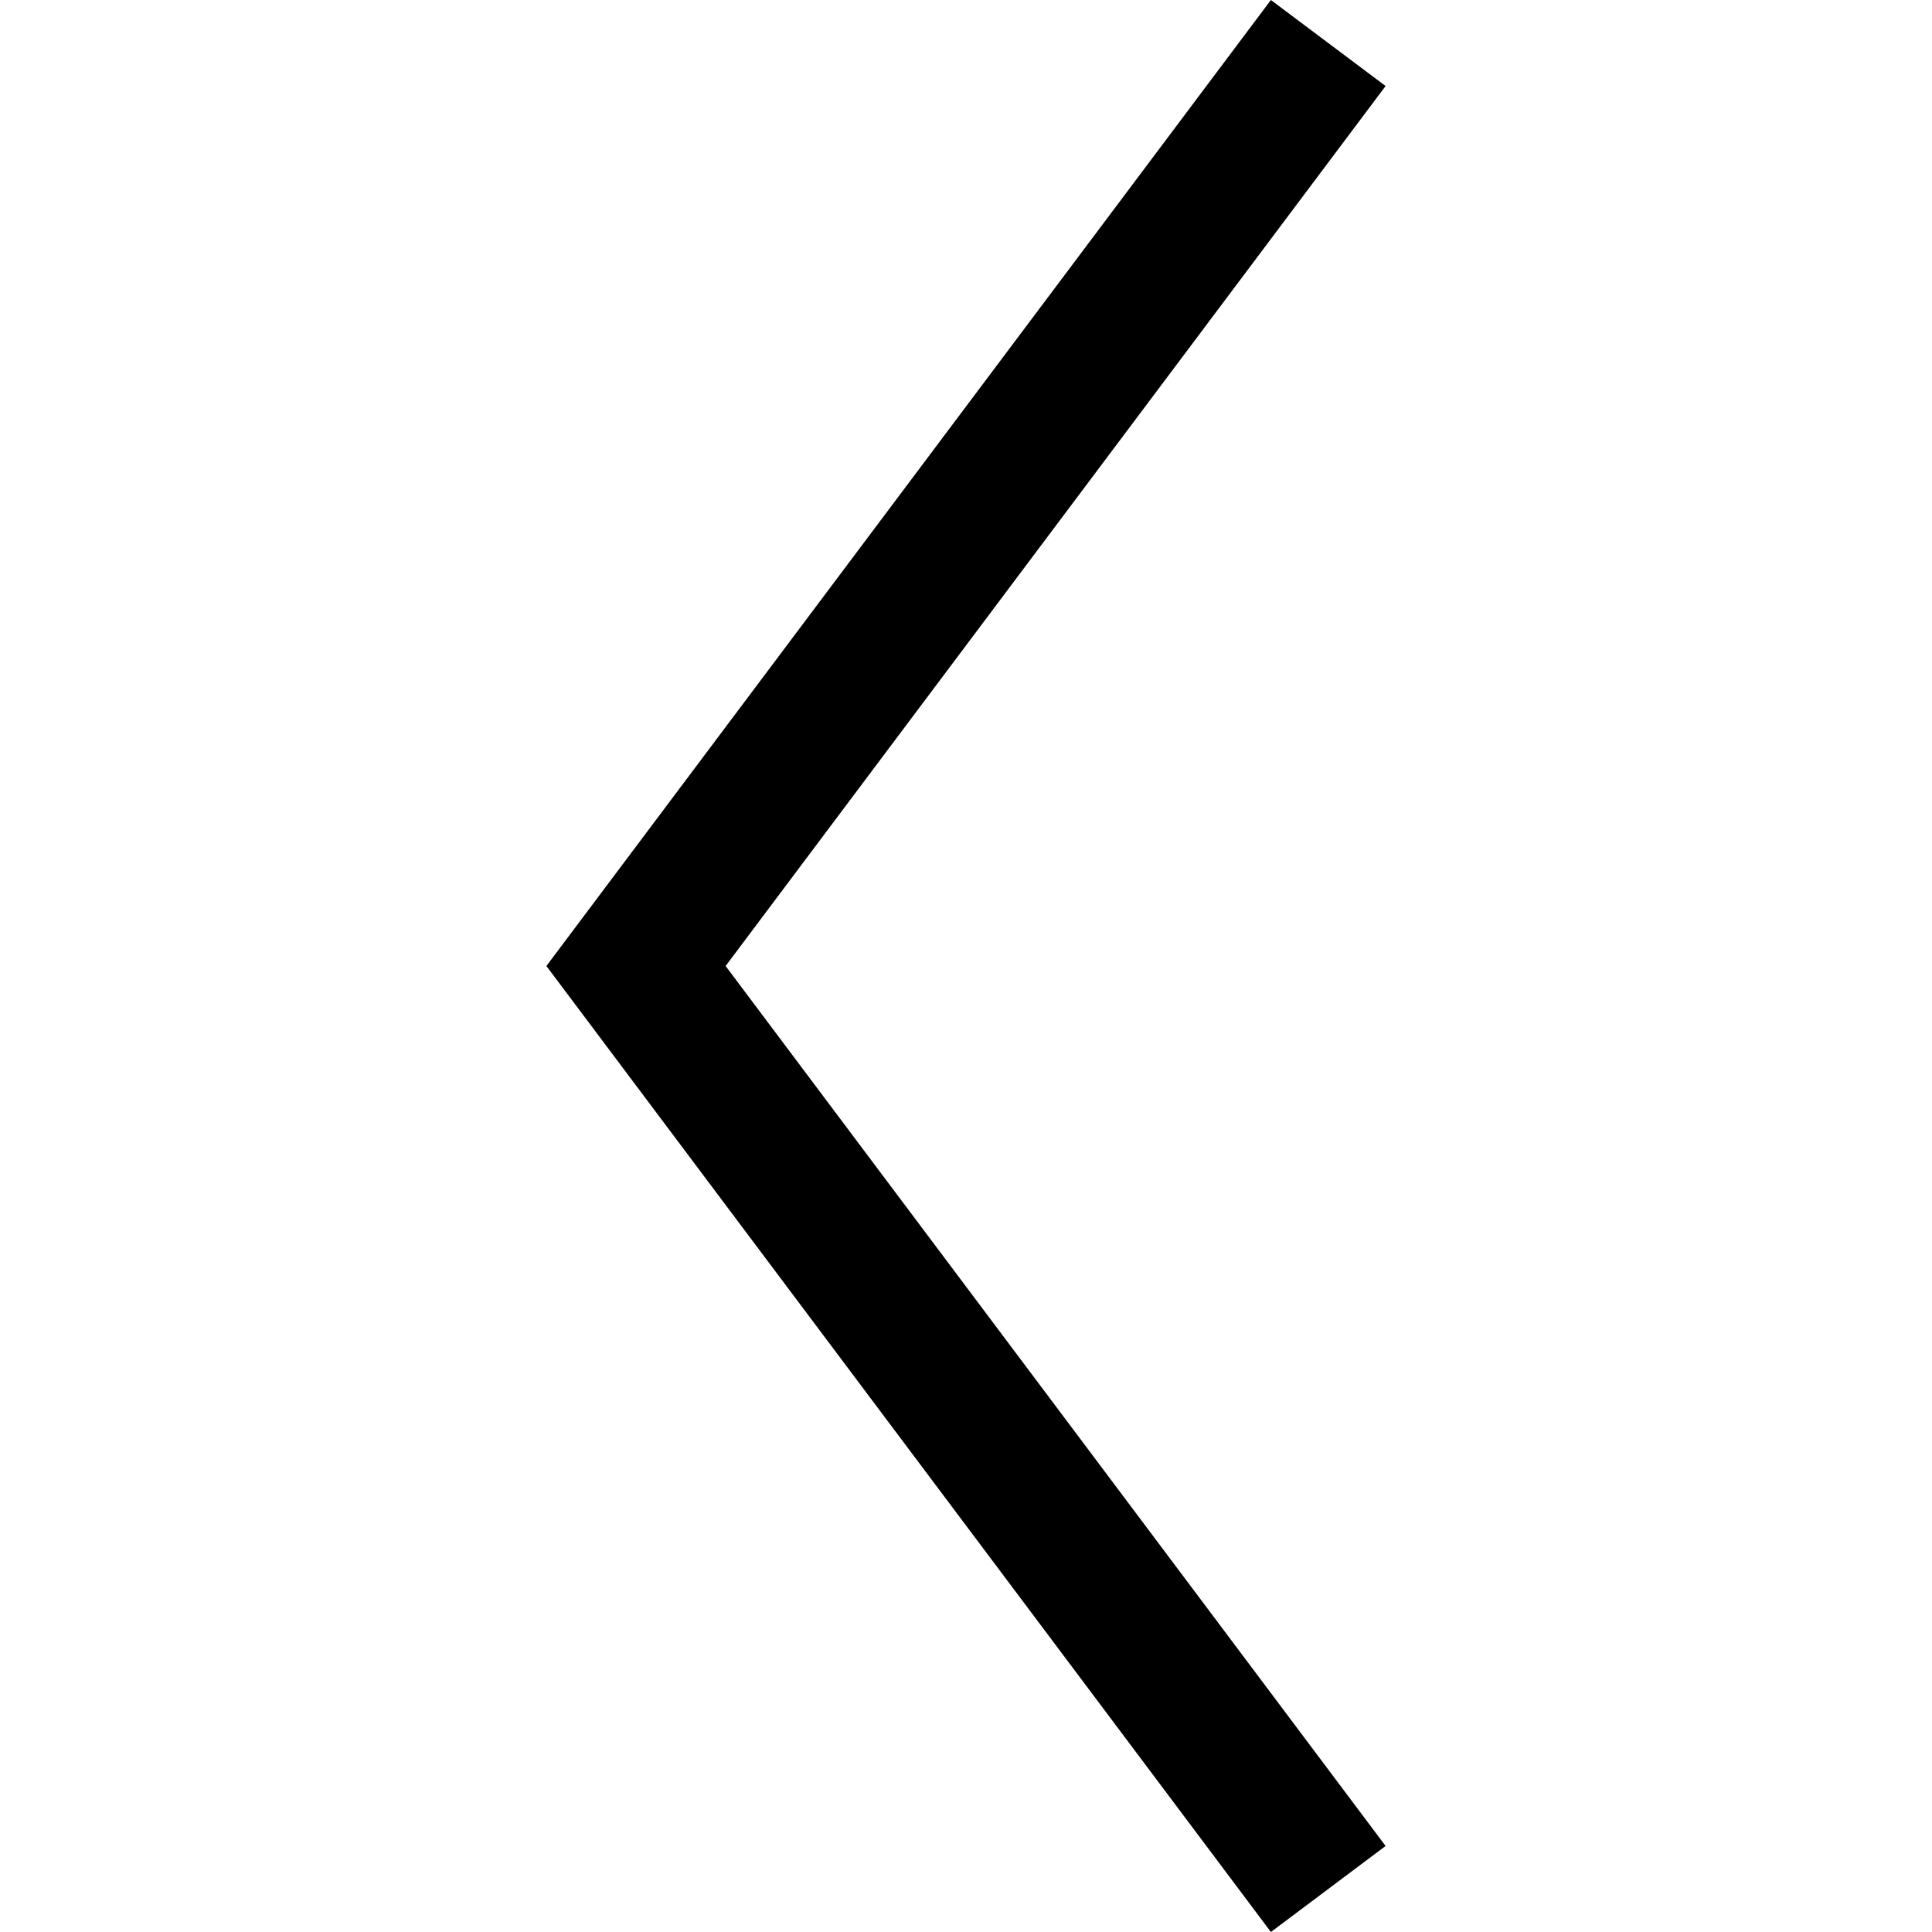
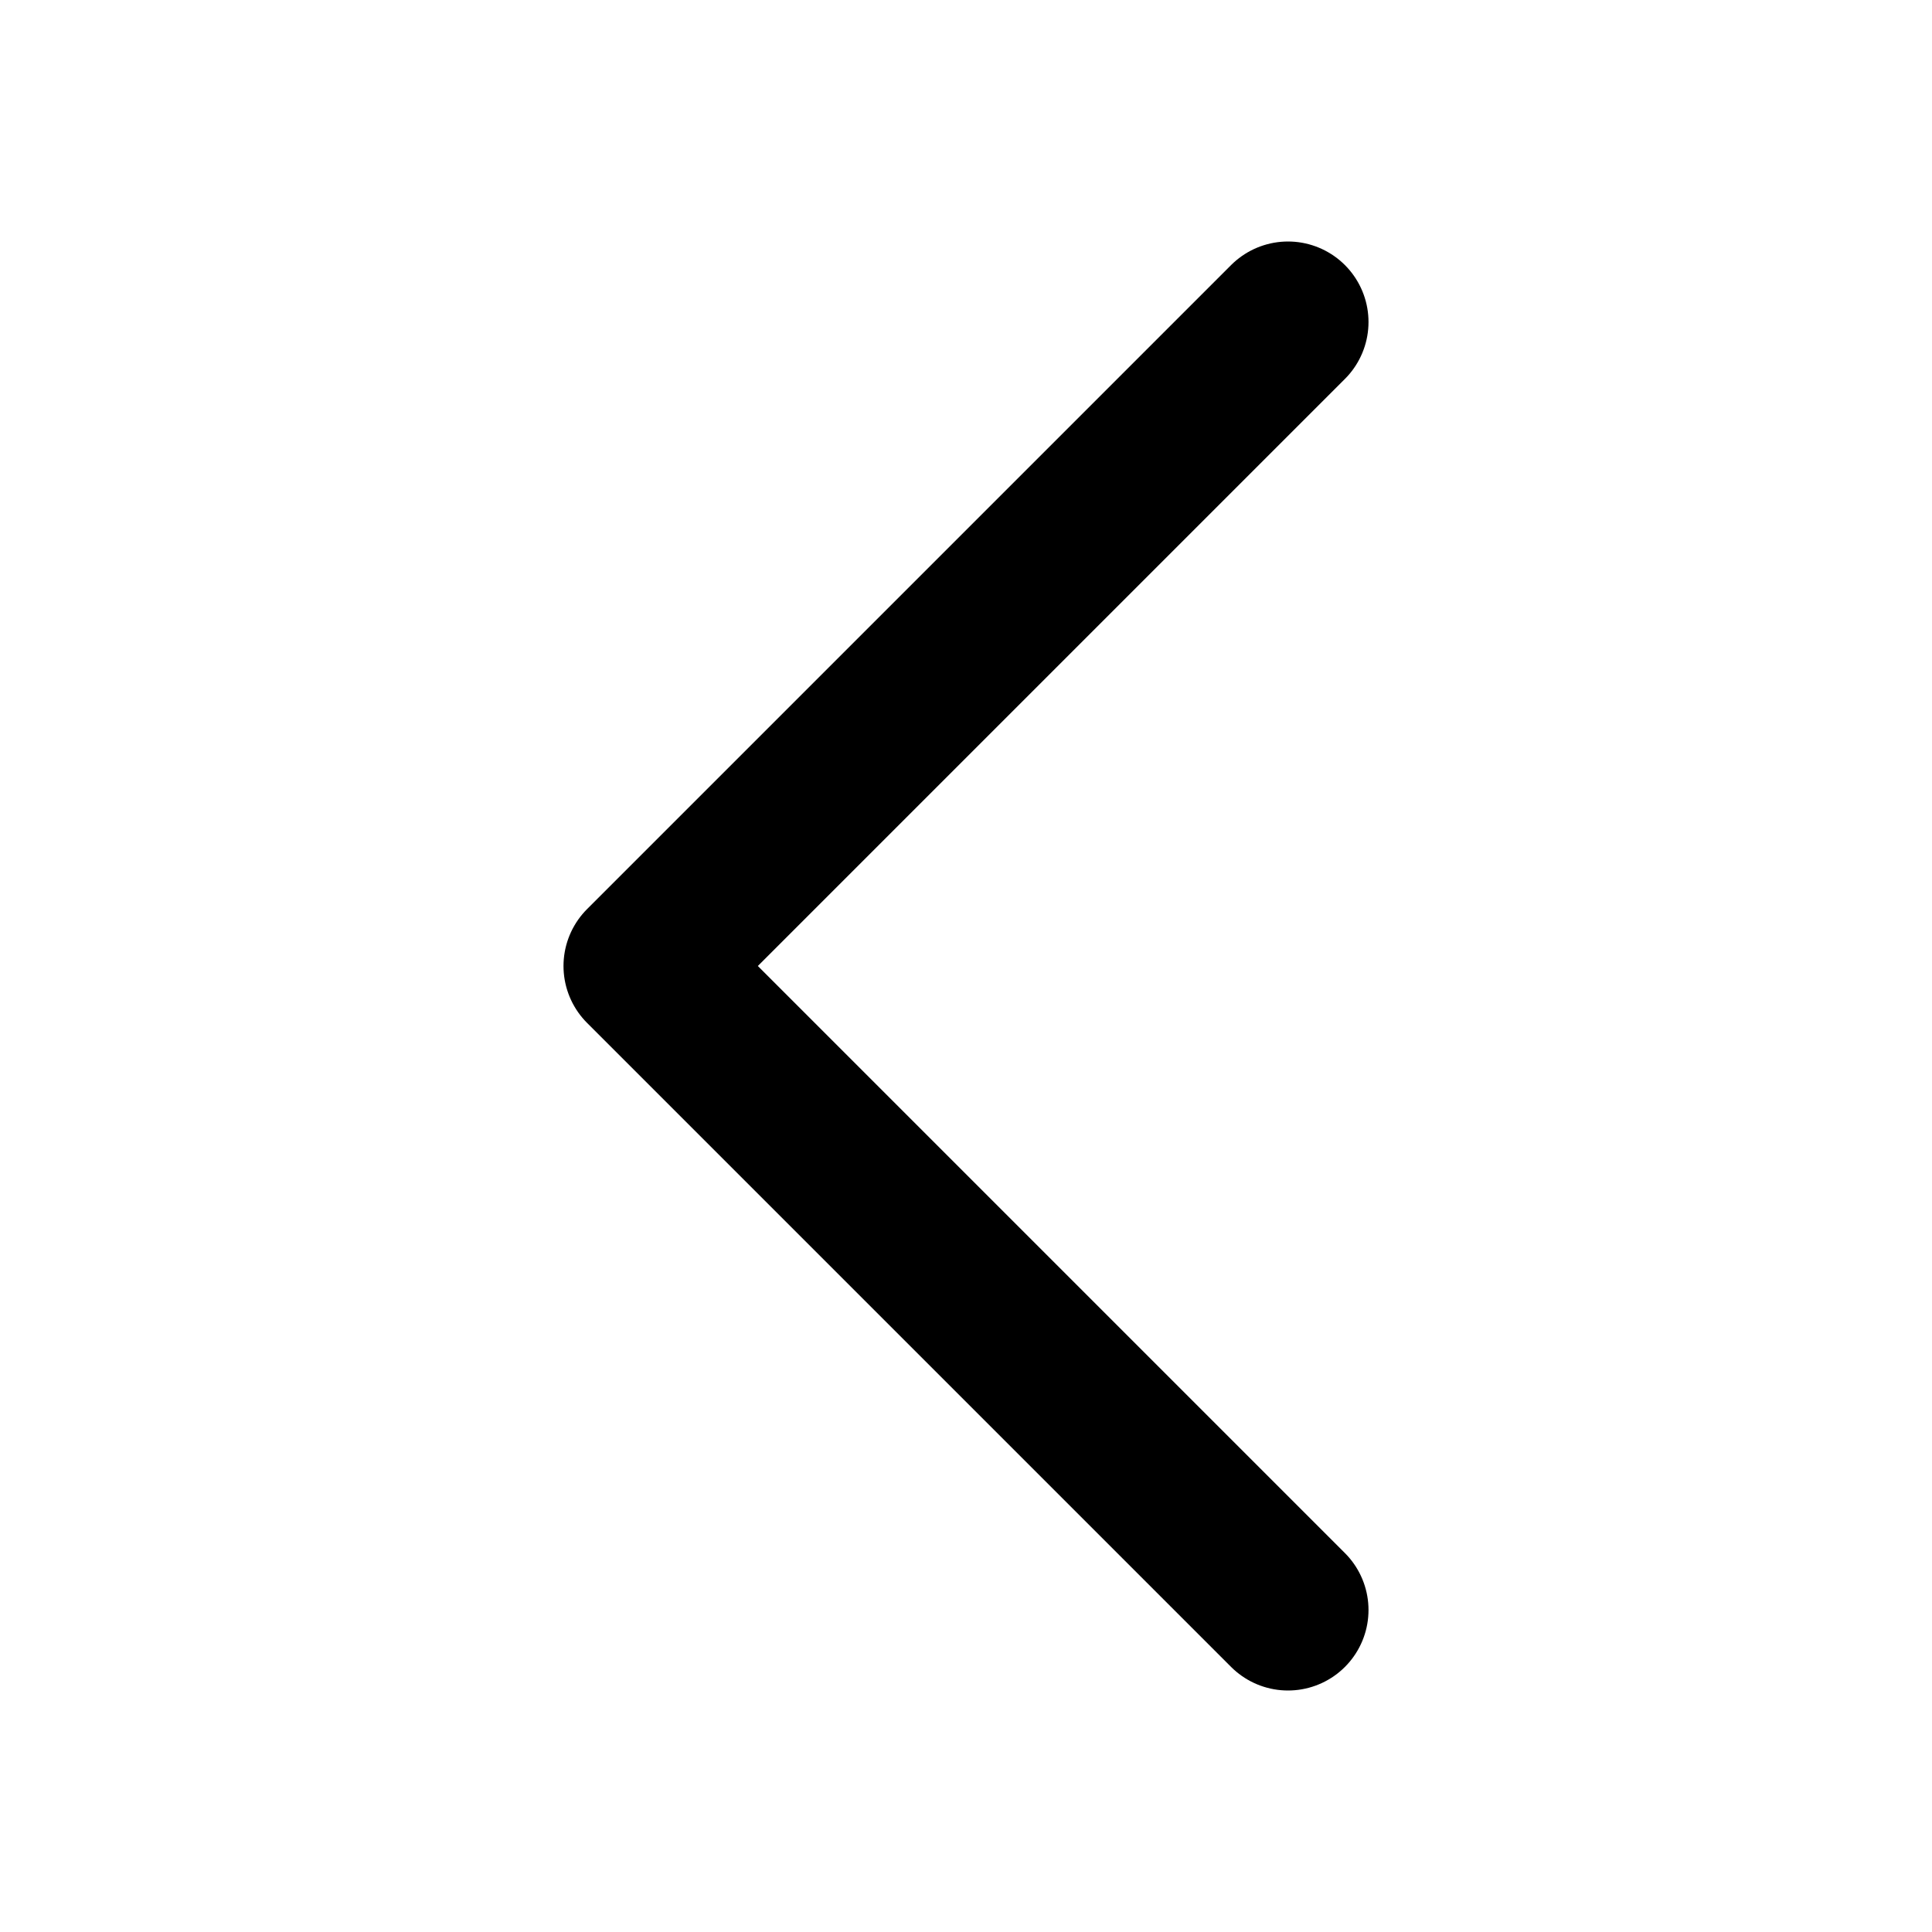
- <svg xmlns="http://www.w3.org/2000/svg" fill="#000000" height="800px" width="800px" version="1.1" id="Layer_1" viewBox="0 0 404.258 404.258" xml:space="preserve">
-   <polygon points="289.927,18 265.927,0 114.331,202.129 265.927,404.258 289.927,386.258 151.831,202.129 " />
+ <svg xmlns="http://www.w3.org/2000/svg" width="800px" height="800px" viewBox="0 0 24 24" fill="none">
+   <path d="M16 4L8 12L16 20" stroke="#000000" stroke-width="2" stroke-linecap="round" stroke-linejoin="round" />
</svg>
